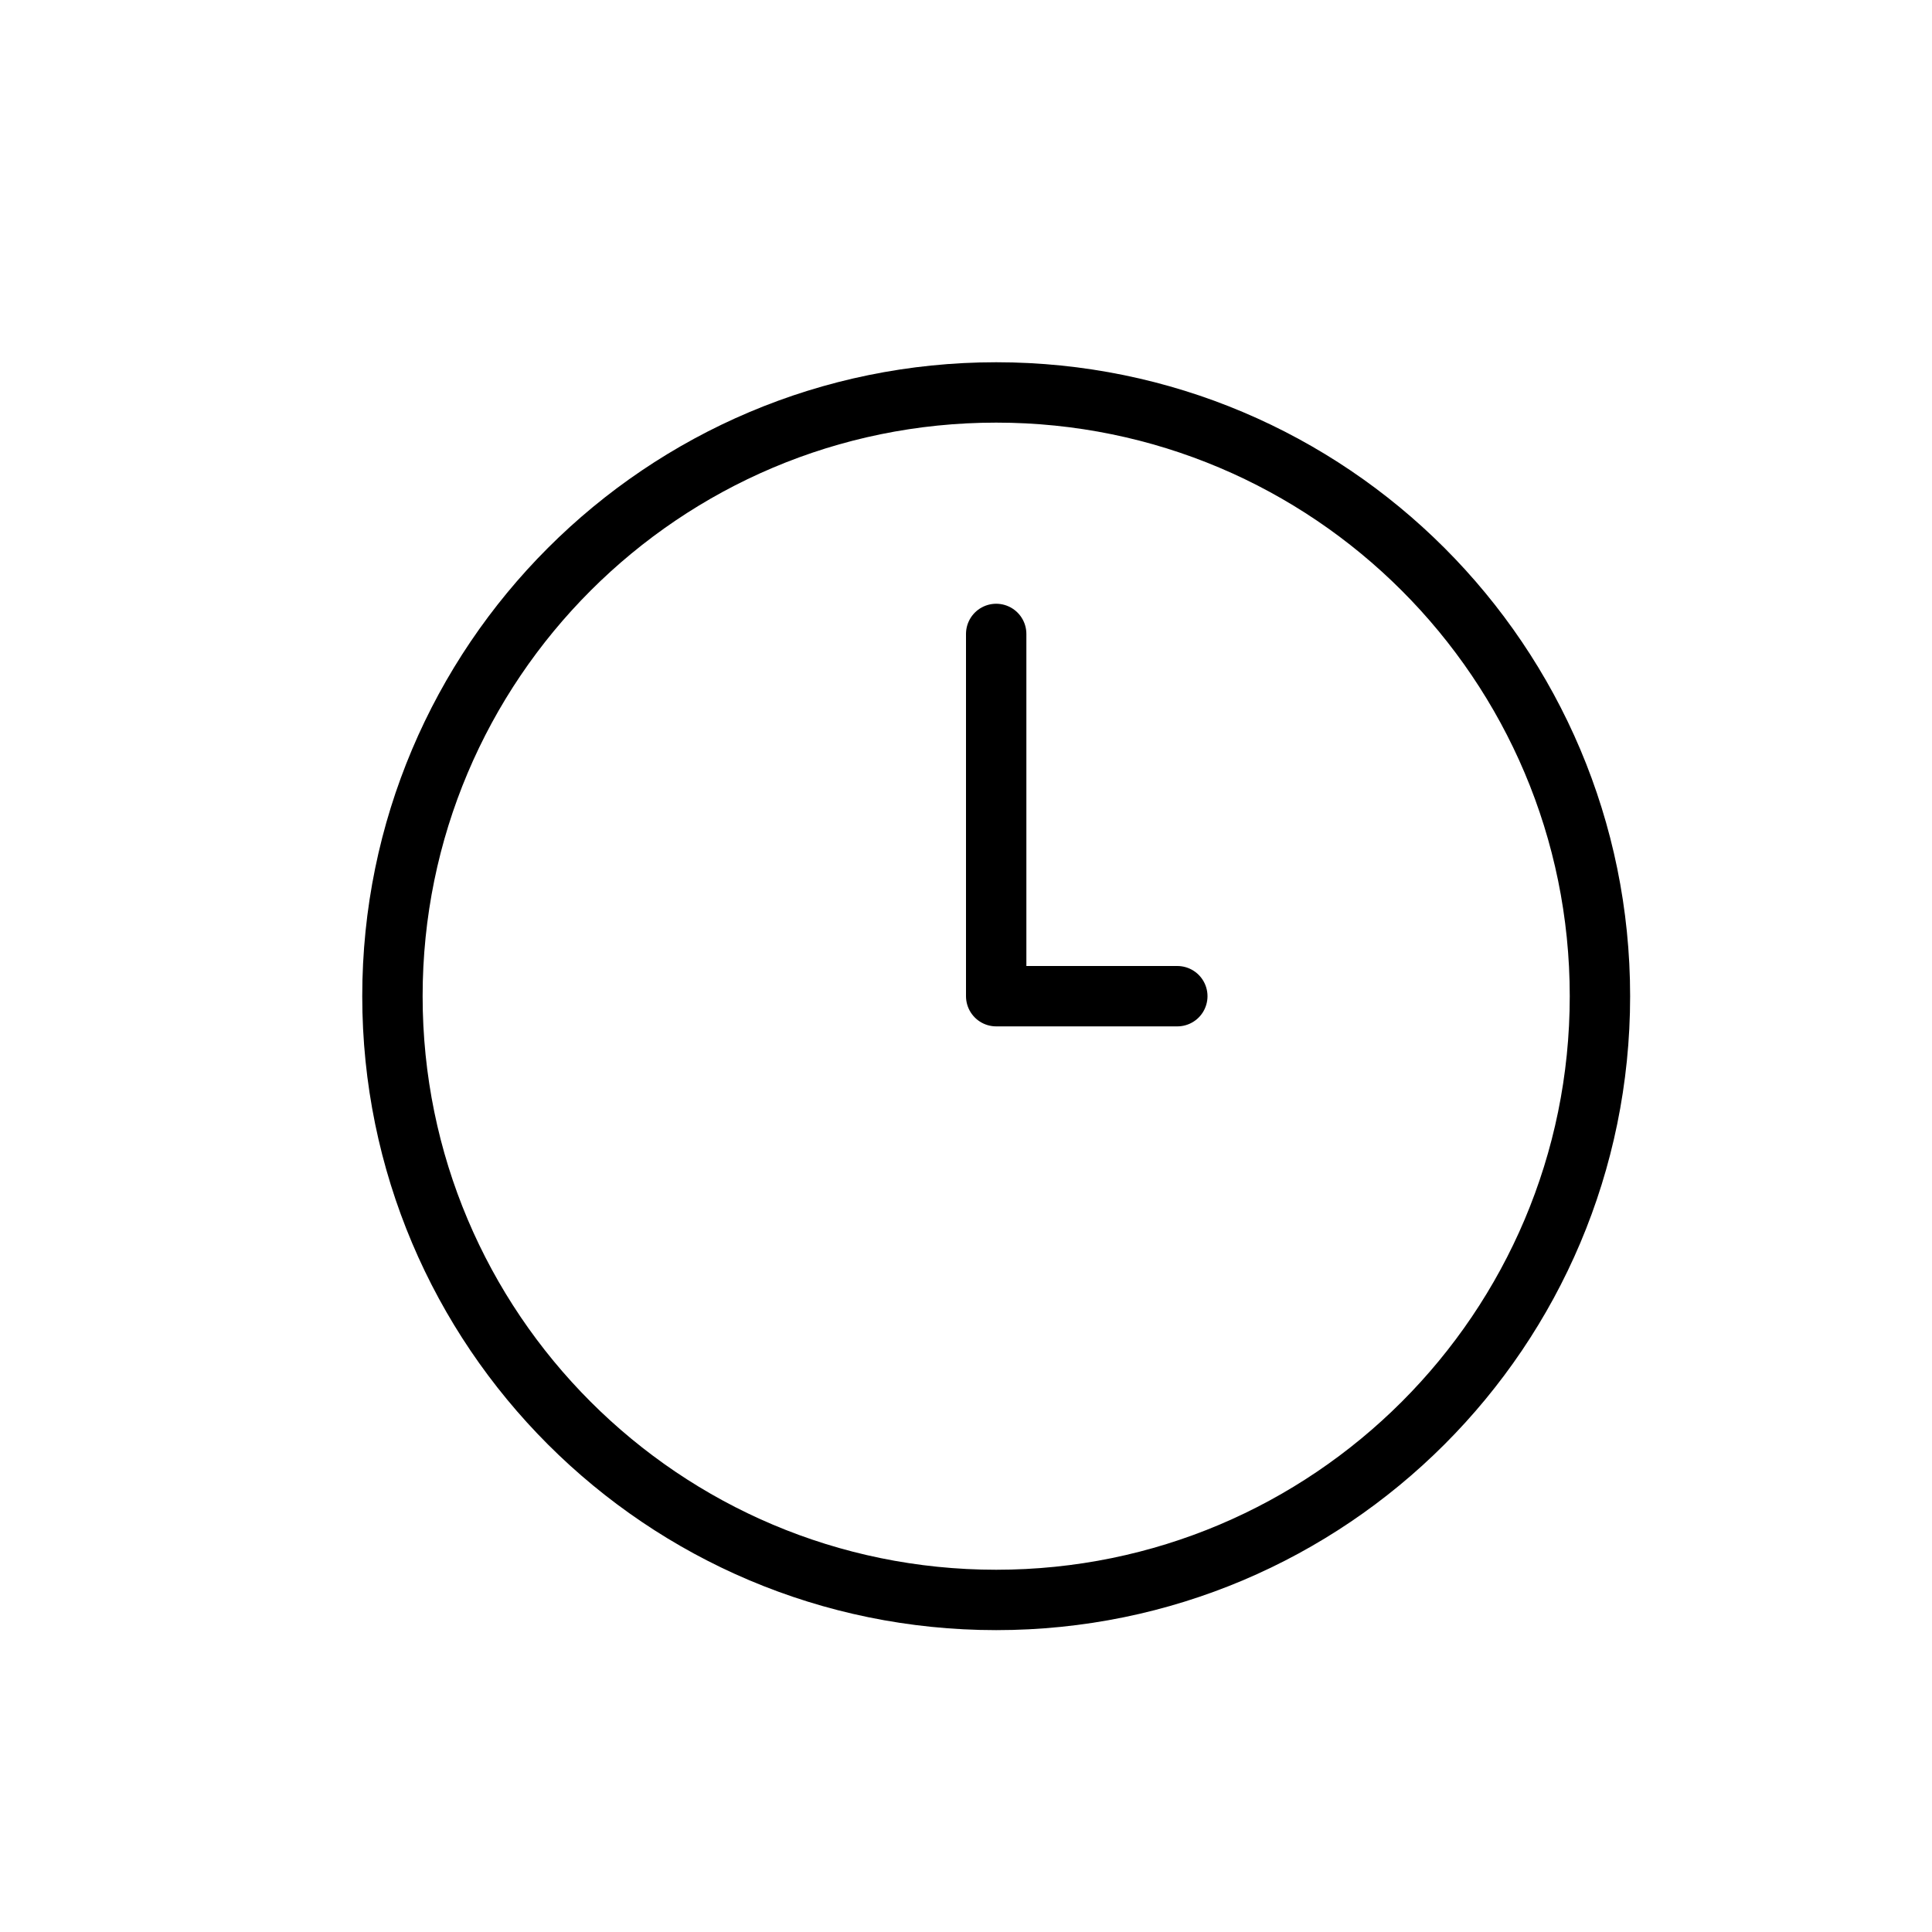
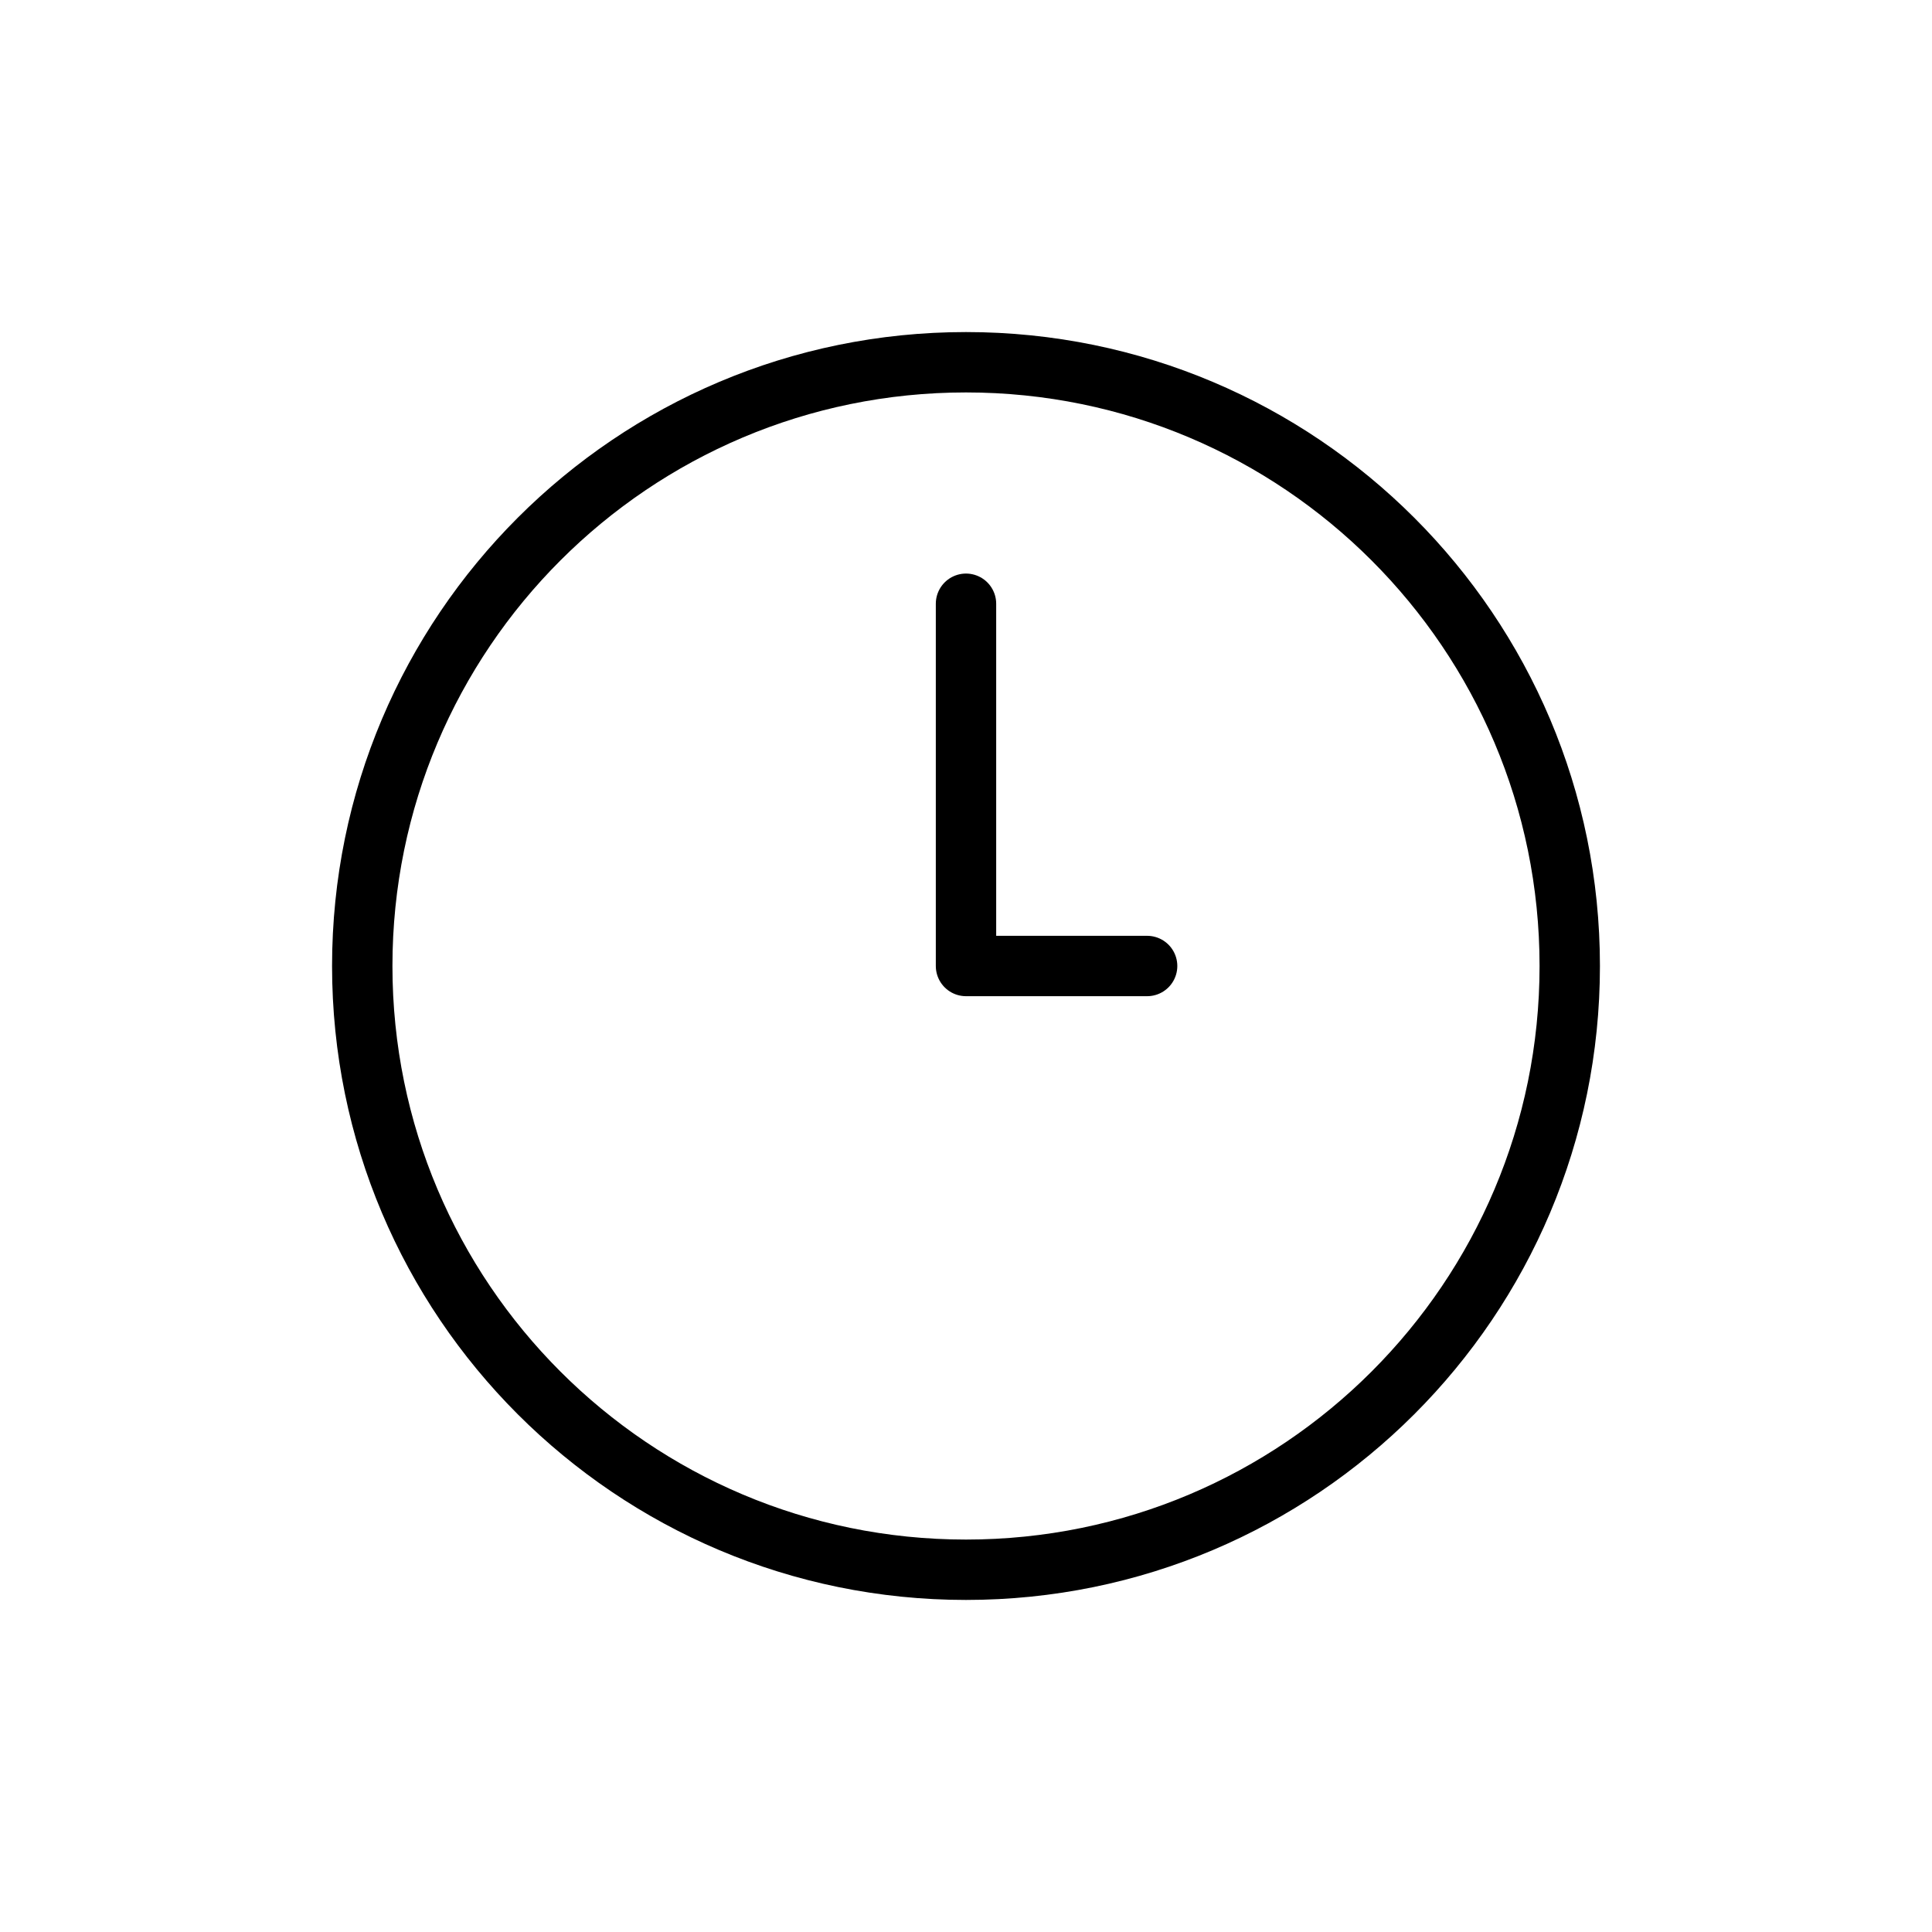
<svg xmlns="http://www.w3.org/2000/svg" width="32" height="32" viewBox="0 0 32 32" fill="none" stroke="currentColor" stroke-width="1" stroke-linecap="round" stroke-linejoin="round">
-   <circle cx="16.5" cy="16.5" r="10" />
-   <polyline class="cls-1" points="16.5 10.5 16.5 16.5 19.5 16.5" />
+   <circle cx="16" cy="16" r="10" />
+   <polyline points="16,10 16,16 19,16 " />
</svg>
